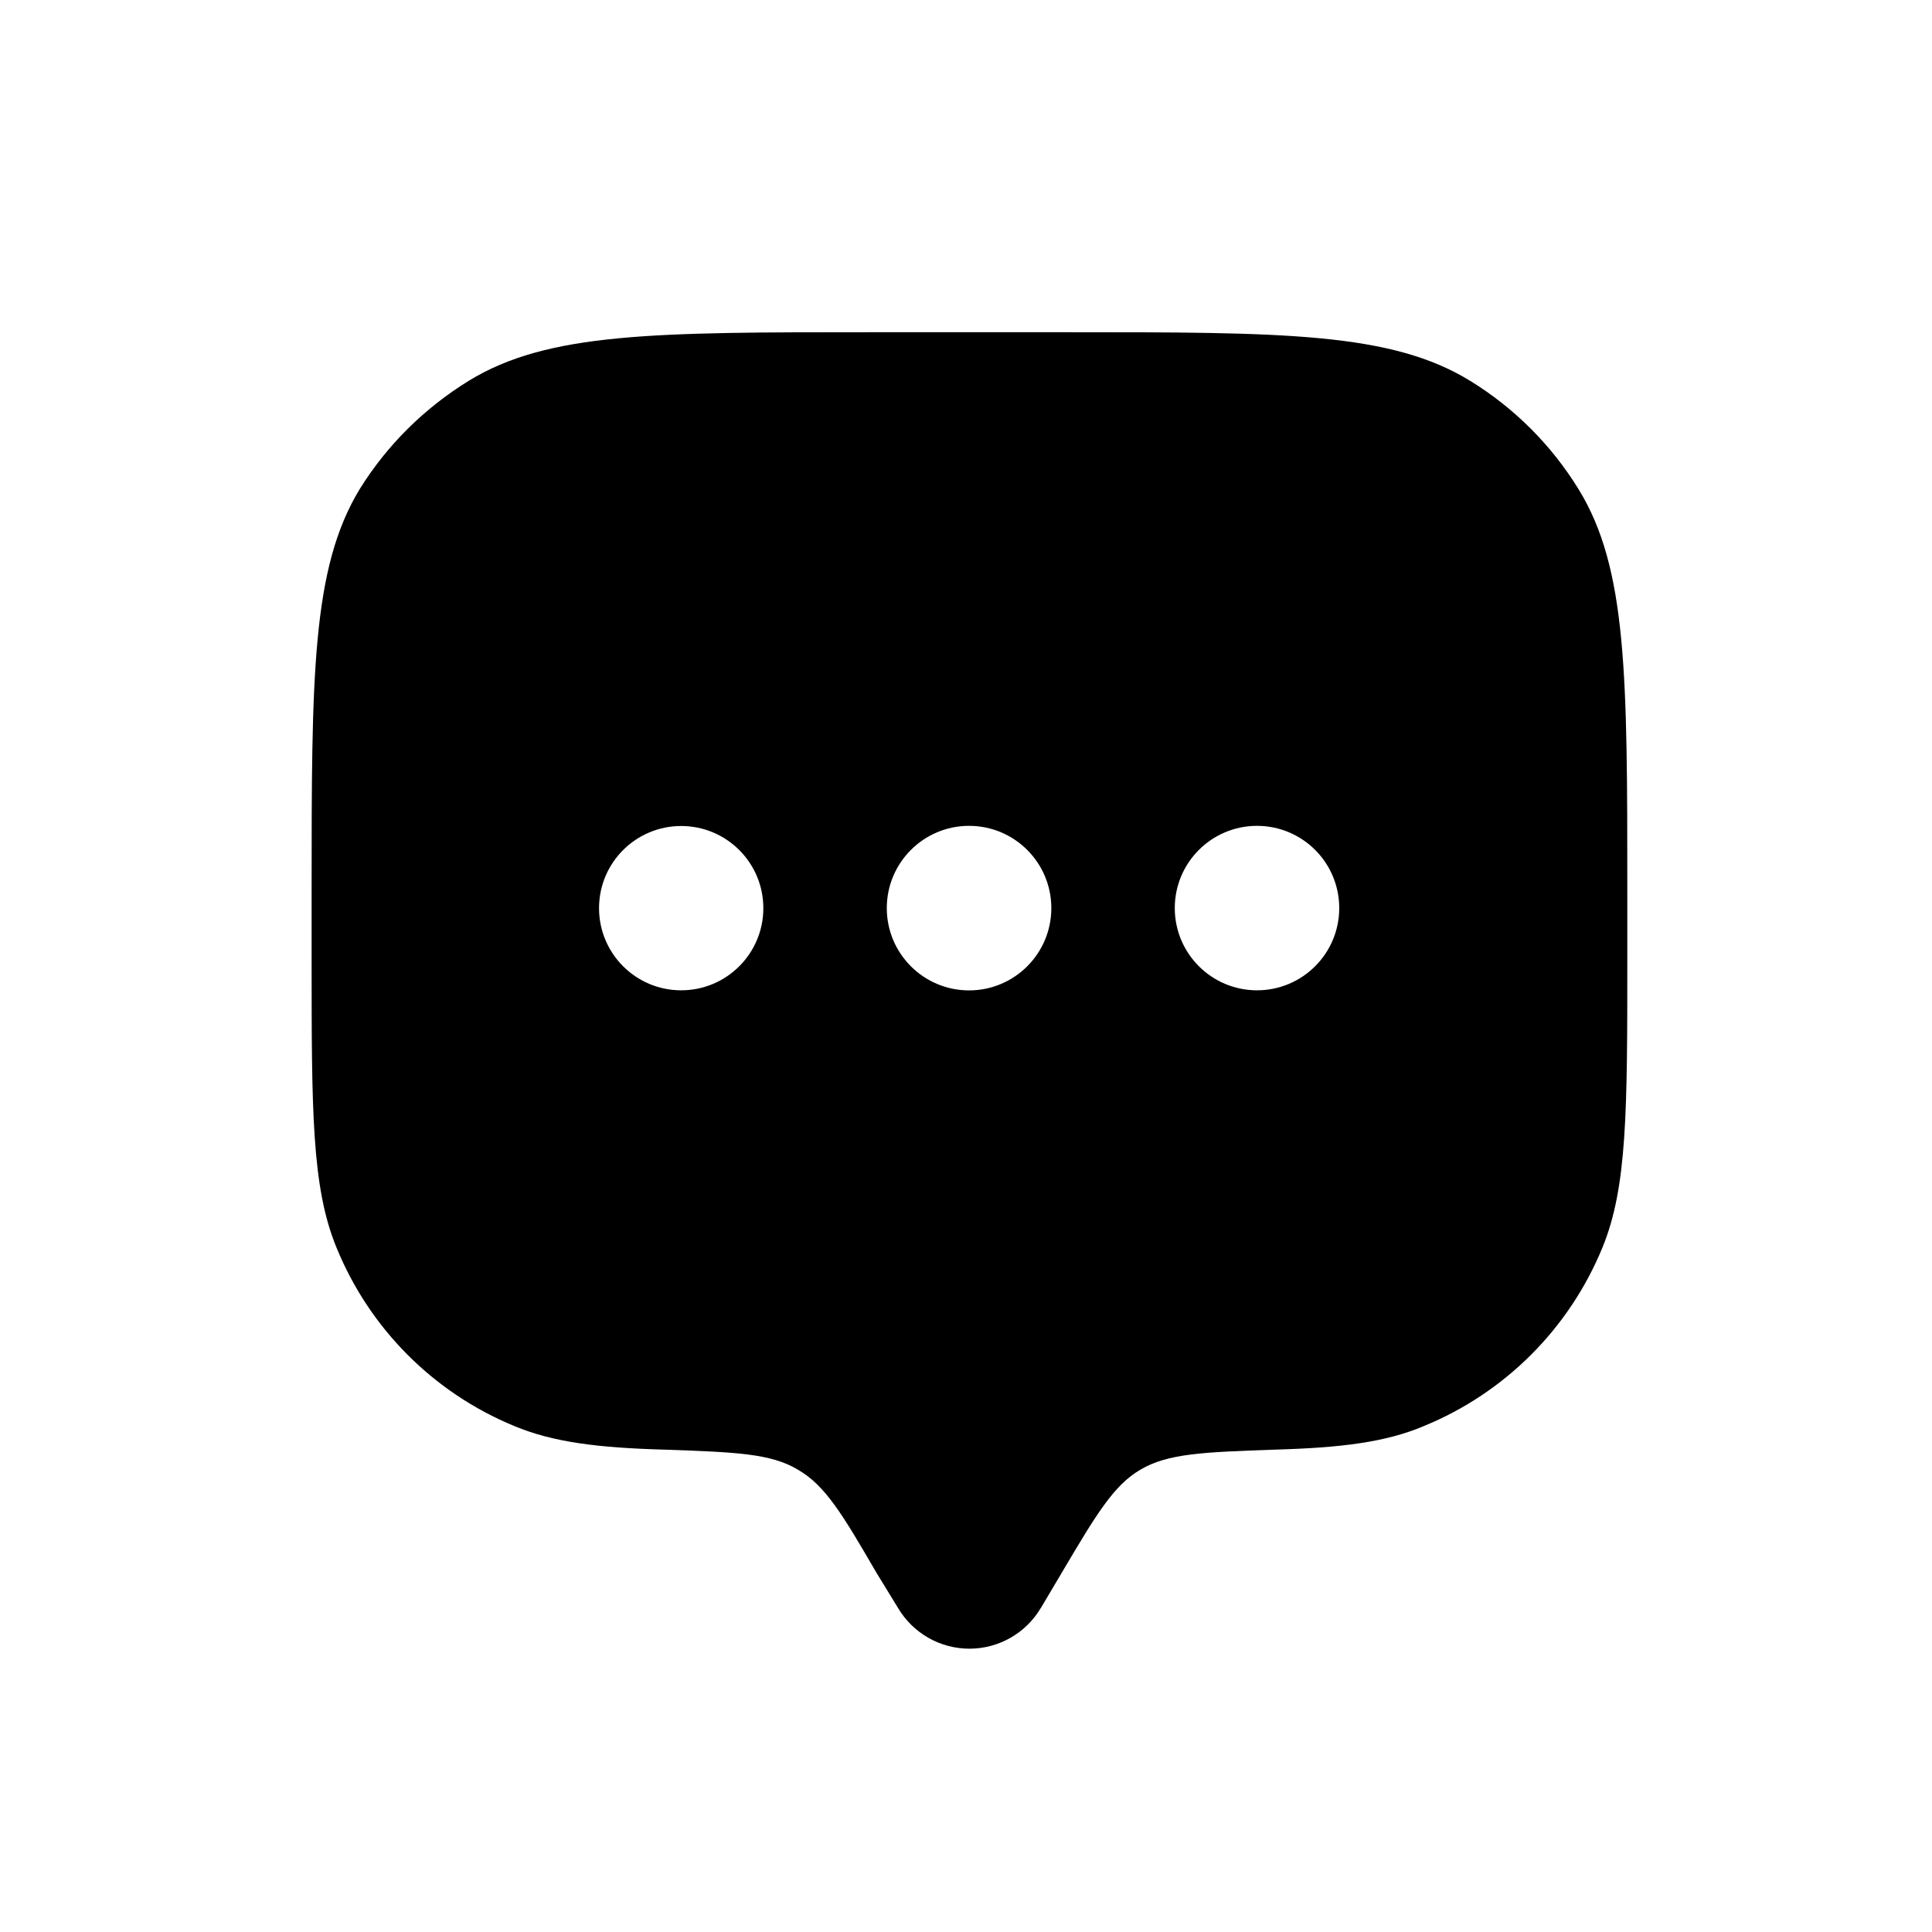
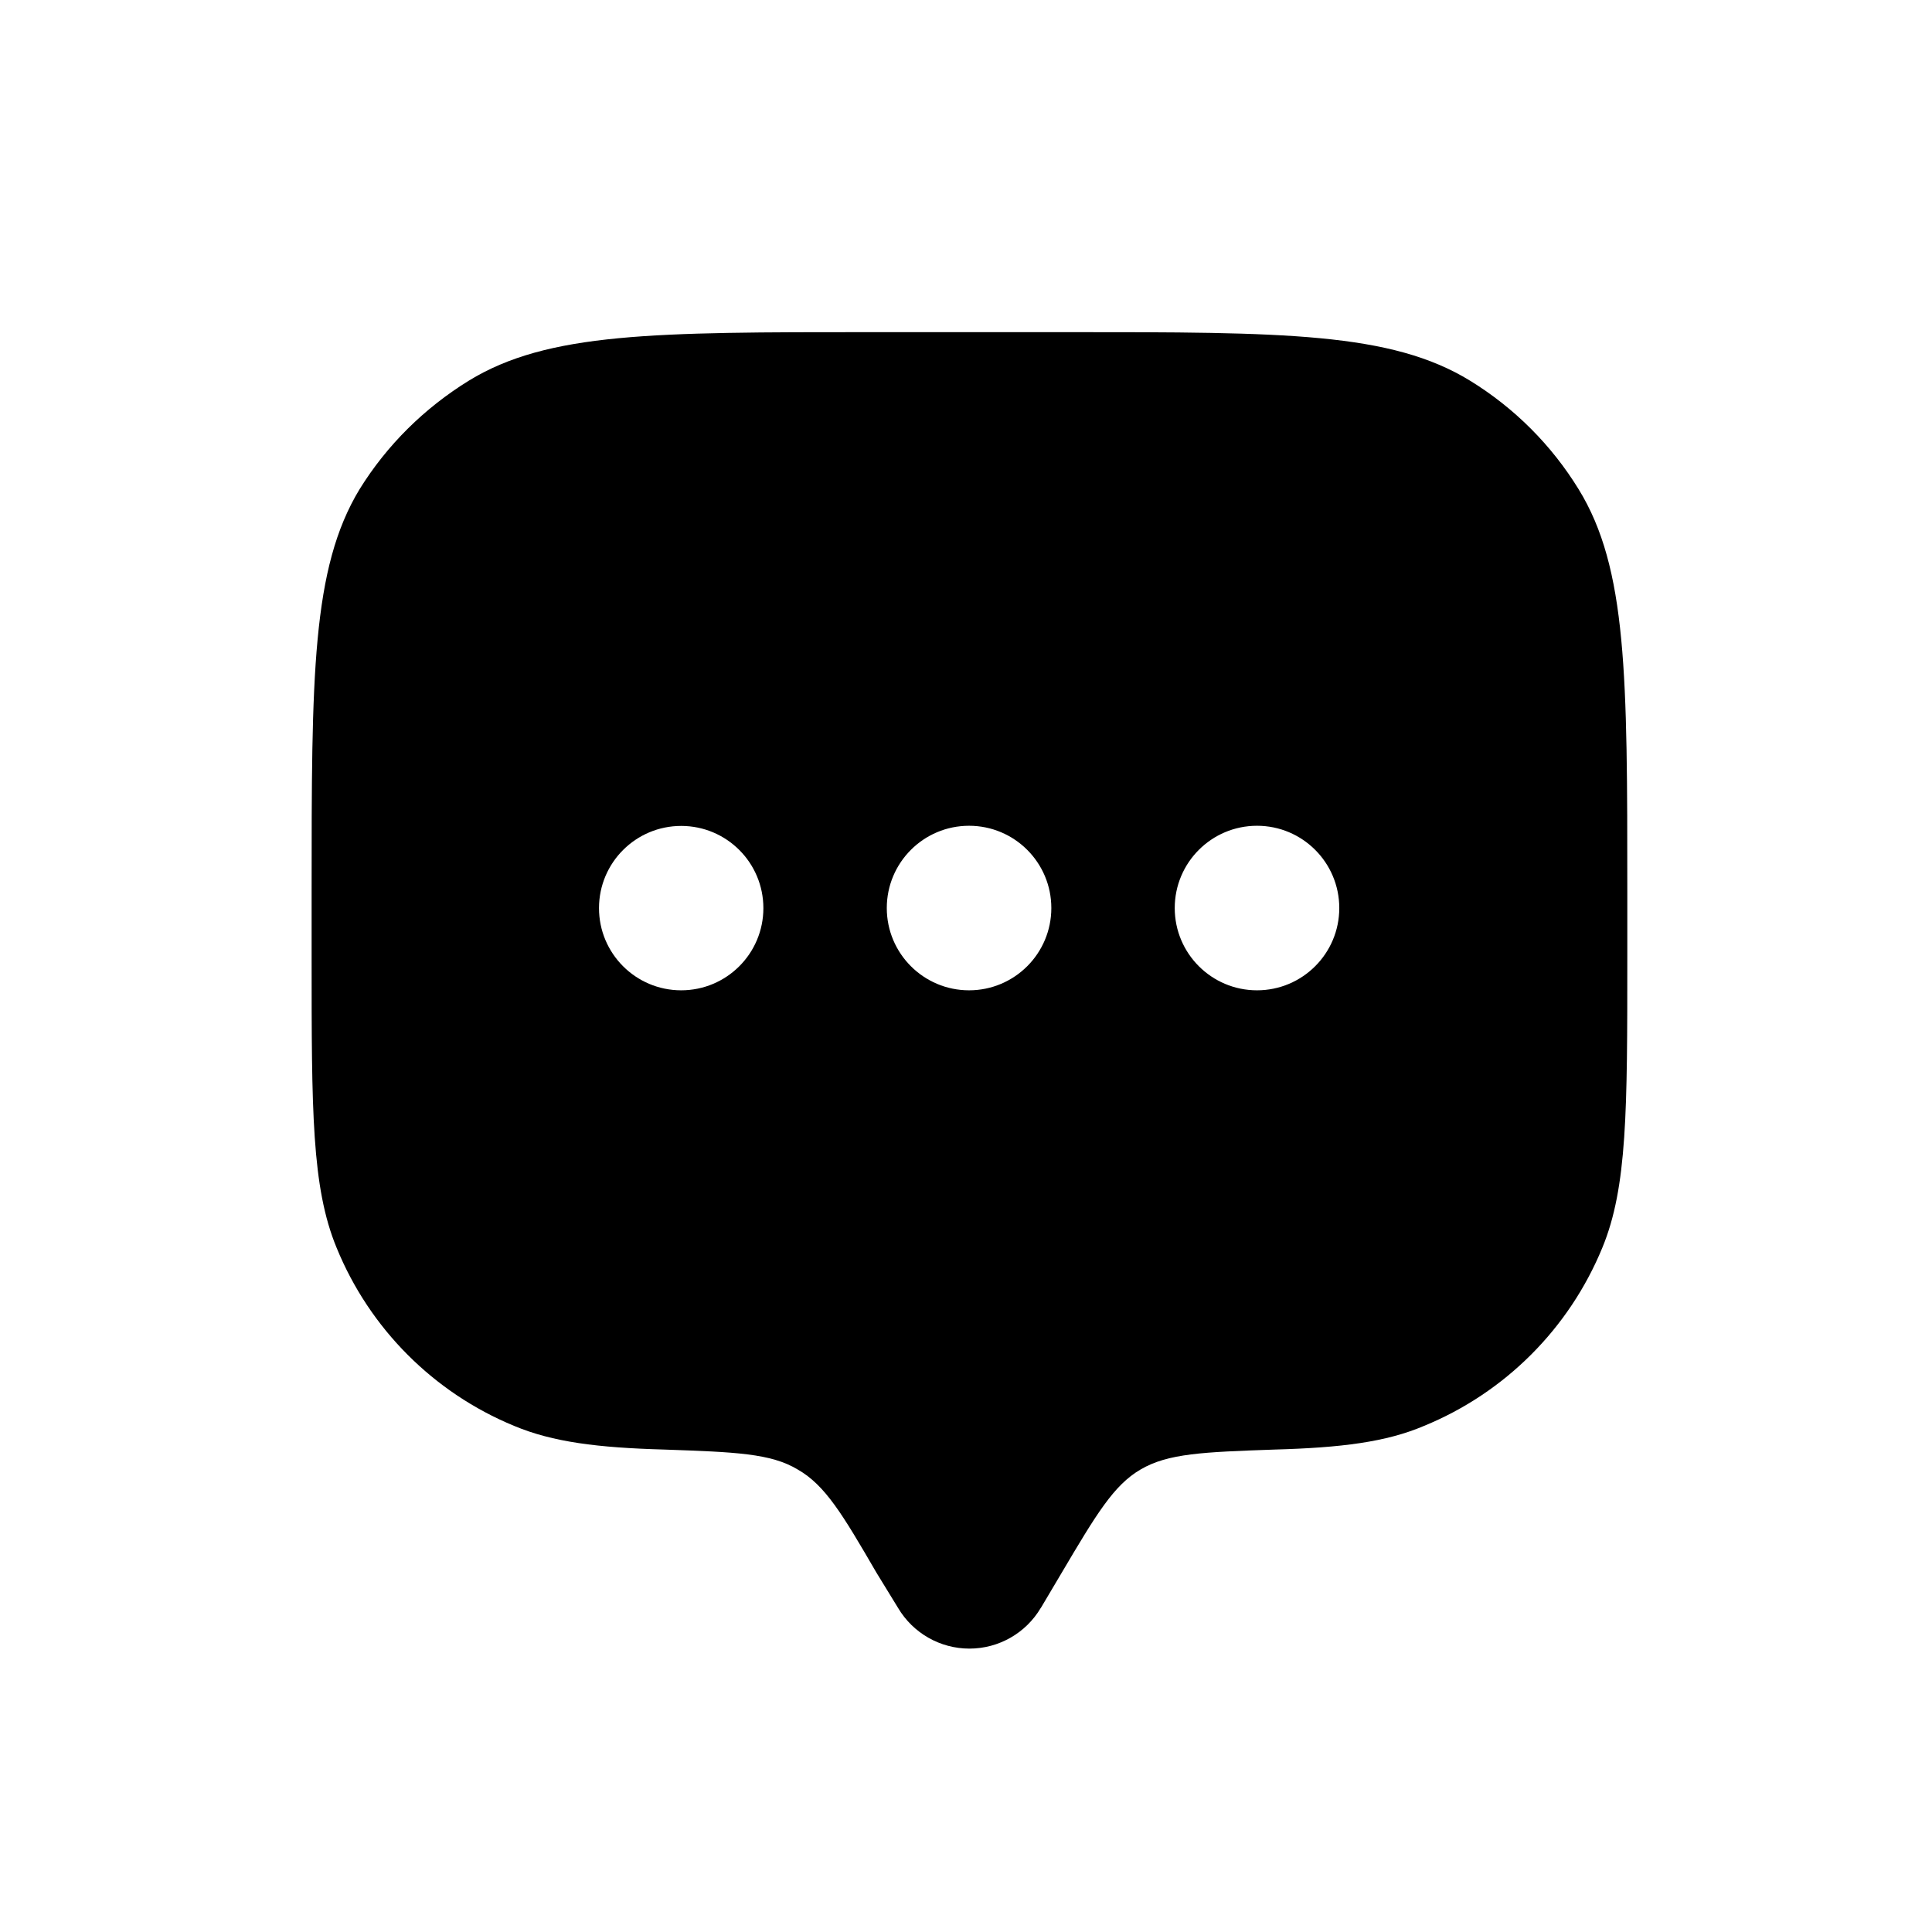
<svg xmlns="http://www.w3.org/2000/svg" width="24" height="24" fill="none" viewBox="0 0 24 24">
-   <path fill="currentColor" fill-rule="evenodd" d="m12.93 19.975.262-.442c.426-.72.643-1.084.976-1.277.34-.201.782-.217 1.664-.248.829-.023 1.386-.093 1.858-.294a4.06 4.06 0 0 0 2.215-2.214c.31-.751.31-1.703.31-3.608v-.813c0-2.679 0-4.018-.605-5.001a4.1 4.1 0 0 0-1.347-1.347c-.983-.604-2.322-.604-4.993-.604h-2.454c-2.68 0-4.01 0-4.994.604-.55.34-1.014.797-1.355 1.347-.596.983-.596 2.322-.596 5.001v.813c0 1.905 0 2.857.31 3.608a4.05 4.05 0 0 0 2.206 2.214c.48.201 1.038.271 1.866.294.883.031 1.324.047 1.657.248.34.194.557.557.975 1.277l.271.442a1.03 1.03 0 0 0 1.773 0m2.686-7.673a1.02 1.02 0 1 0 0-2.043 1.02 1.02 0 1 0 0 2.043m-2.555-1.021a1.02 1.02 0 1 1-2.044 0 1.02 1.02 0 1 1 2.044 0m-4.599 1.021a1.02 1.02 0 1 0 .002-2.041 1.02 1.02 0 0 0-.002 2.041" clip-rule="evenodd" />
+   <path fill="currentColor" fill-rule="evenodd" d="m12.93 19.974.262-.442c.426-.72.643-1.083.976-1.277.34-.201.782-.217 1.664-.248.829-.023 1.386-.093 1.858-.294a4.06 4.06 0 0 0 2.215-2.214c.31-.751.31-1.703.31-3.608v-.813c0-2.678 0-4.018-.605-5.001a4.1 4.1 0 0 0-1.347-1.347c-.983-.604-2.322-.604-4.993-.604h-2.454c-2.68 0-4.01 0-4.994.604-.55.34-1.014.797-1.355 1.347-.596.983-.596 2.323-.596 5.001v.813c0 1.905 0 2.857.31 3.608a4.05 4.05 0 0 0 2.206 2.214c.48.201 1.038.271 1.866.294.883.031 1.324.047 1.657.248.34.194.557.557.975 1.277l.271.442a1.03 1.03 0 0 0 1.773 0m2.686-7.672a1.02 1.02 0 1 0 0-2.044 1.02 1.02 0 1 0 0 2.044M13.06 11.28a1.021 1.021 0 1 1-2.044 0 1.021 1.021 0 1 1 2.044 0m-4.599 1.022a1.021 1.021 0 1 0 .002-2.042 1.021 1.021 0 0 0-.002 2.042" clip-rule="evenodd" />
</svg>
